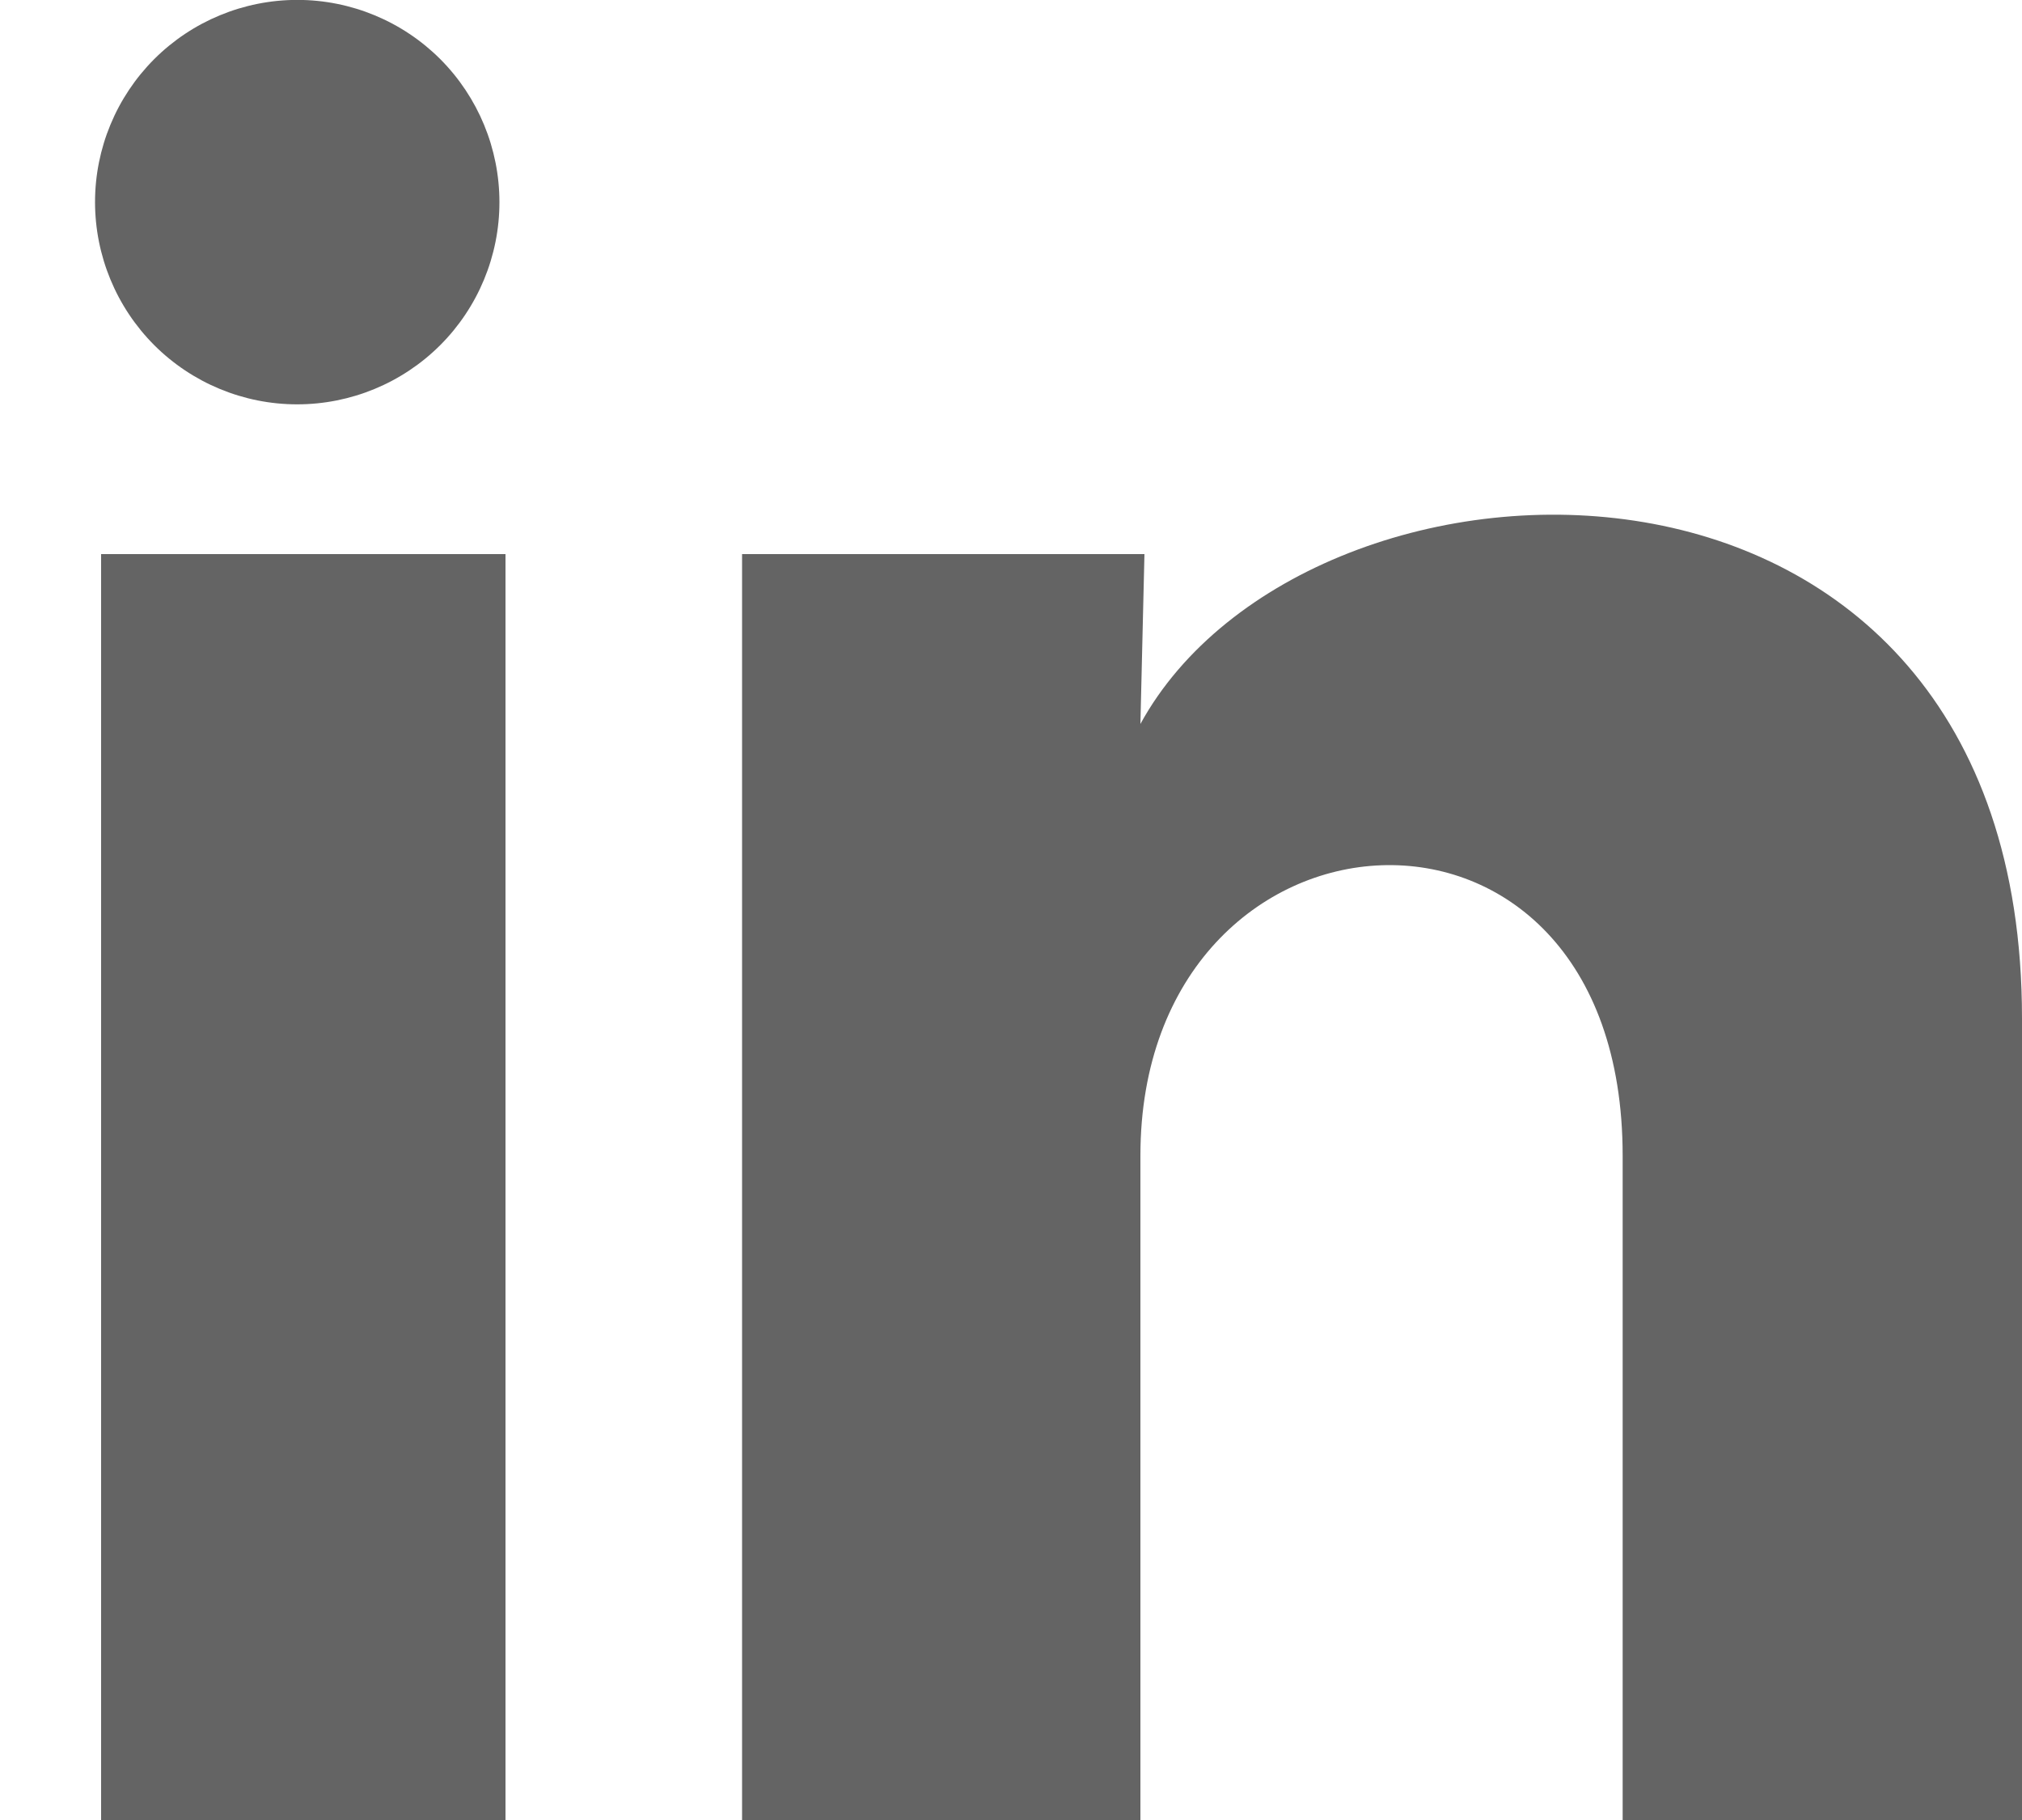
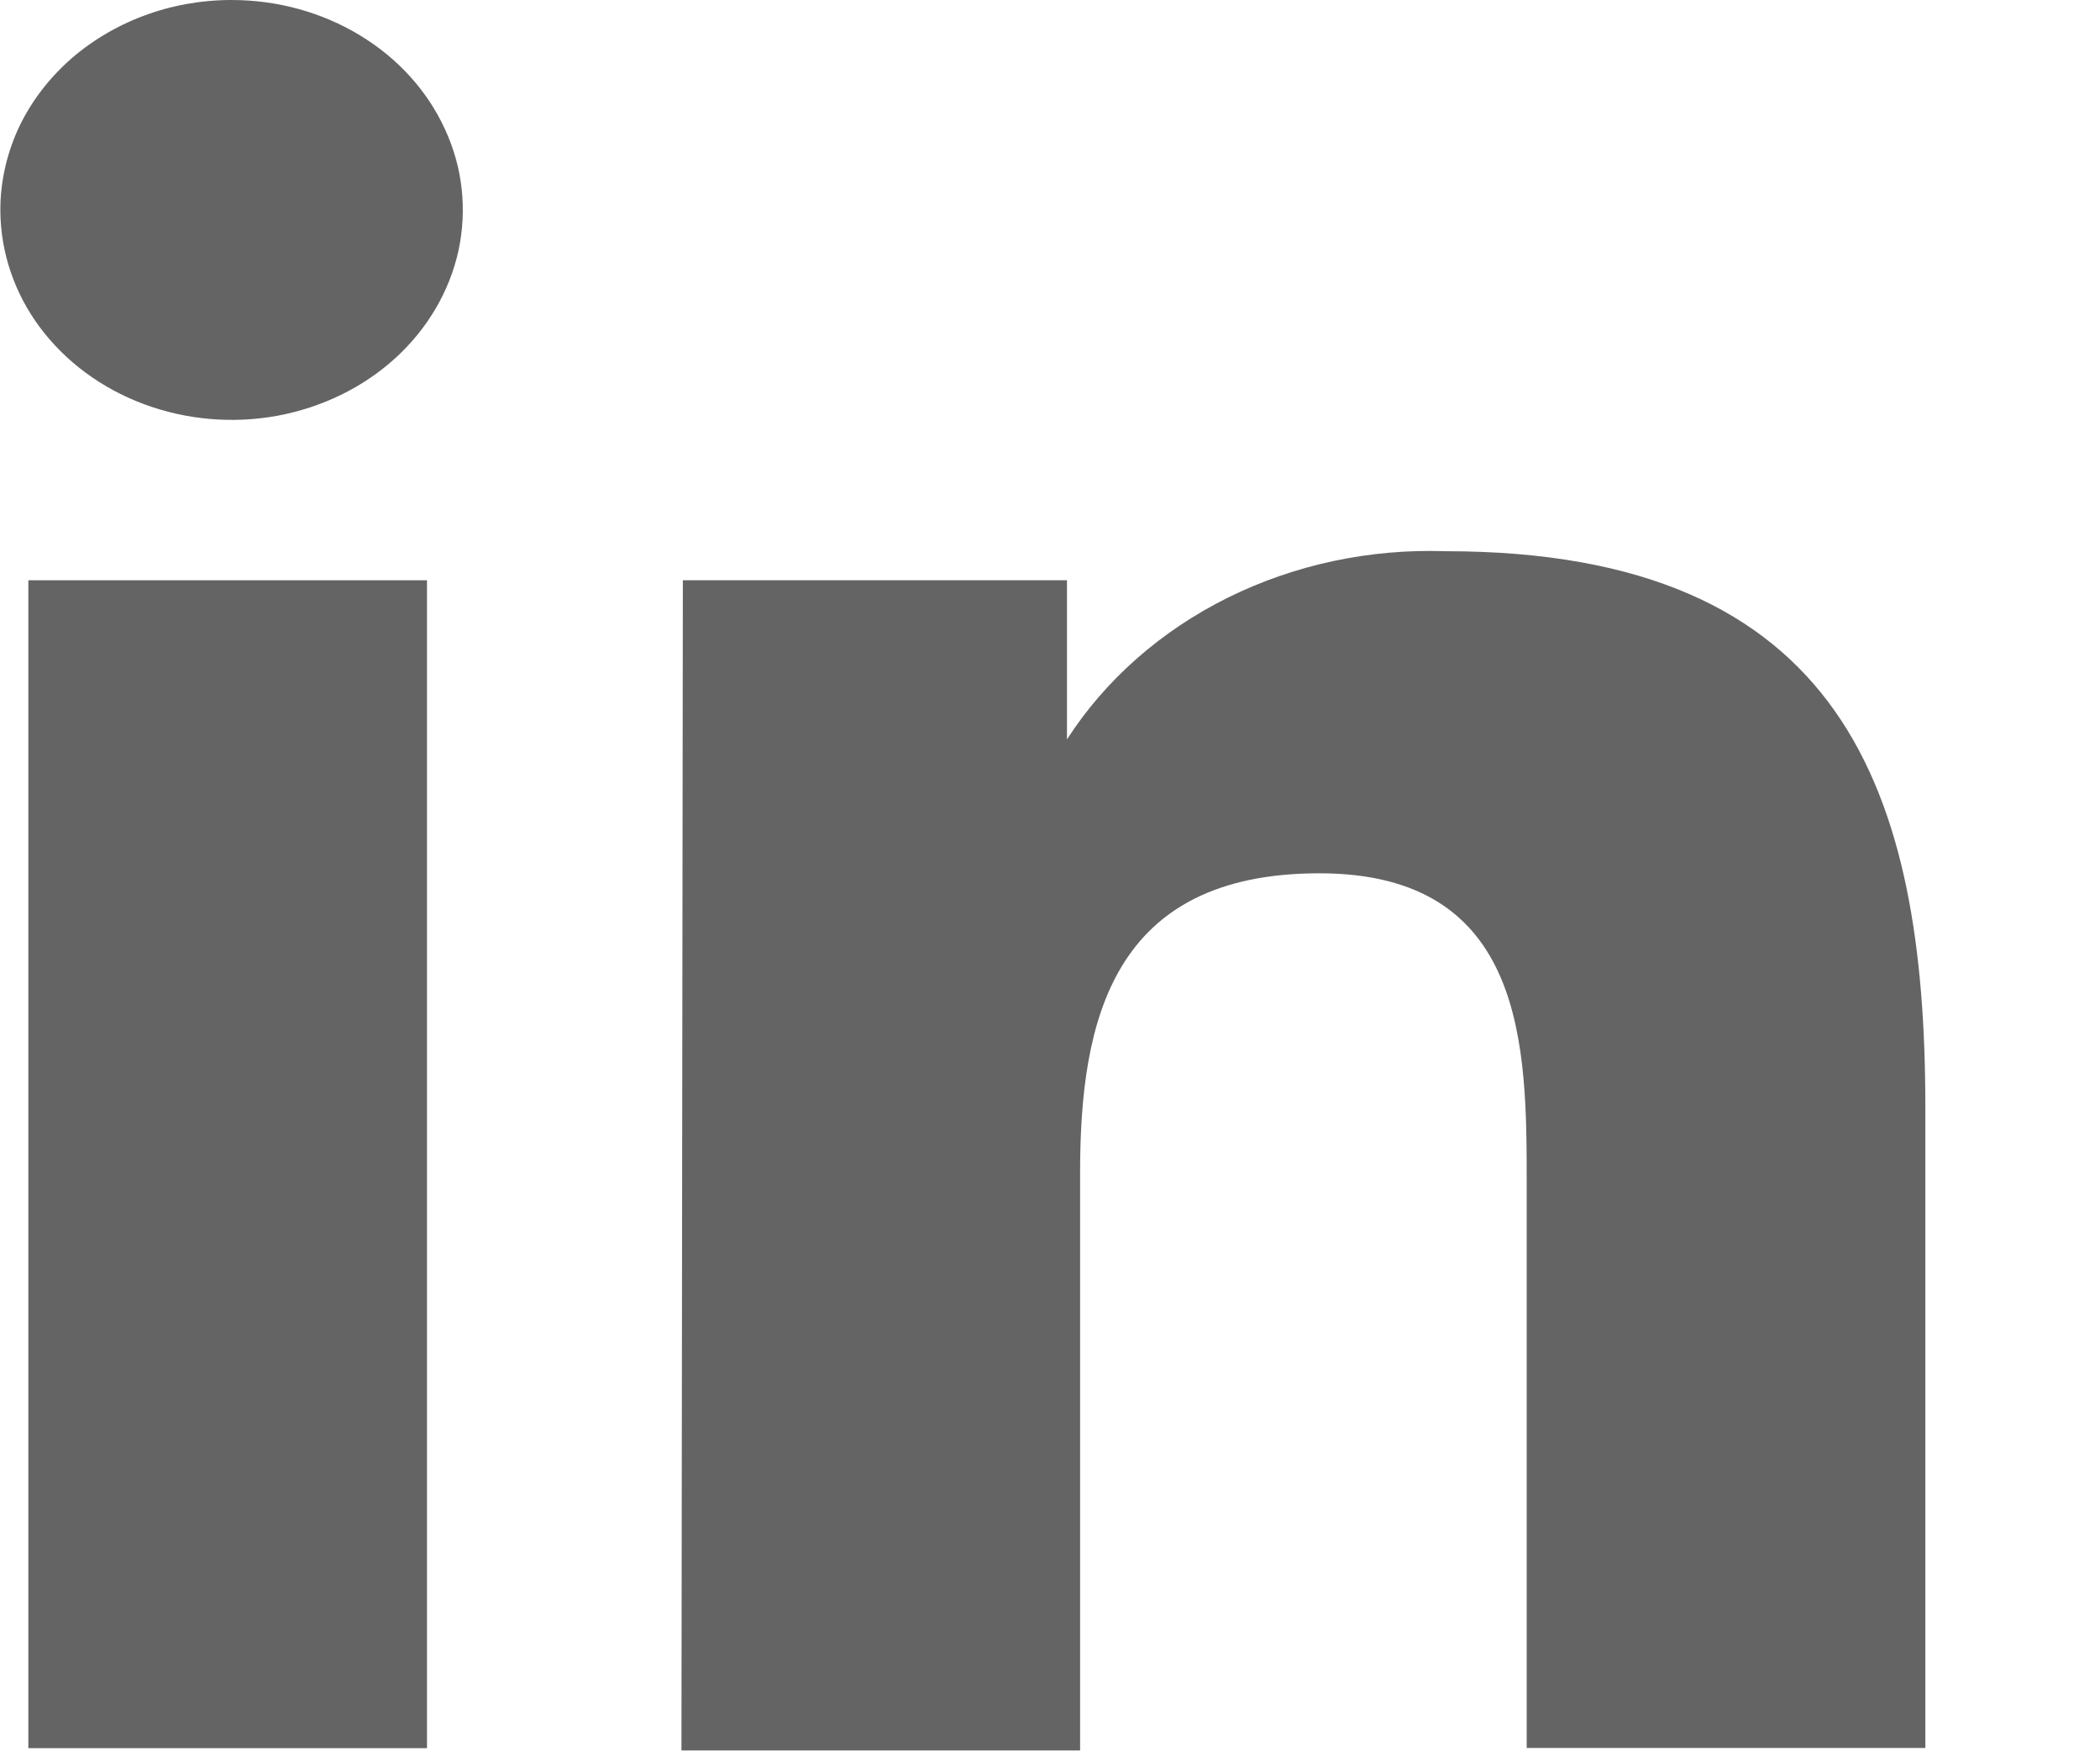
- <svg xmlns="http://www.w3.org/2000/svg" width="20" height="18" viewBox="0 0 20 18" fill="none">
-   <path d="M4.94 2C4.94 2.53 4.729 3.039 4.354 3.414C3.978 3.789 3.469 3.999 2.939 3.999C2.409 3.999 1.9 3.788 1.525 3.413C1.15 3.037 0.94 2.528 0.94 1.998C0.94 1.468 1.151 0.959 1.526 0.584C1.902 0.209 2.411 -0.001 2.941 -0.001C3.471 -0.001 3.98 0.21 4.355 0.585C4.73 0.961 4.94 1.47 4.94 2ZM5 5.48H1V18H5V5.48ZM11.32 5.48H7.34V18H11.28V11.43C11.28 7.77 16.05 7.43 16.05 11.43V18H20V10.07C20 3.9 12.94 4.13 11.28 7.16L11.32 5.48Z" fill="#646464" />
+ <svg xmlns="http://www.w3.org/2000/svg" width="12" height="10" viewBox="0 0 12 10" fill="none">
+   <path d="M2.44 3.315H0.162V9.987H2.44V3.315Z" fill="#646464" />
+   <path d="M2.057 0.202C1.84 0.07 1.584 3.99915e-06 1.323 1.70346e-10C1.149 -2.66581e-06 0.977 0.031 0.816 0.092C0.655 0.153 0.509 0.242 0.386 0.354C0.264 0.466 0.166 0.599 0.1 0.745C0.035 0.891 0.001 1.048 0.002 1.206C0.004 1.443 0.082 1.674 0.228 1.87C0.375 2.067 0.581 2.219 0.823 2.309C1.065 2.399 1.33 2.422 1.586 2.375C1.842 2.327 2.076 2.213 2.26 2.045C2.444 1.877 2.569 1.663 2.62 1.431C2.67 1.198 2.644 0.957 2.543 0.739C2.443 0.52 2.274 0.333 2.057 0.202Z" fill="#646464" />
+   <path d="M6.097 3.315H3.902L3.894 10H6.172V6.699C6.172 5.83 6.355 4.989 7.539 4.989C8.724 4.989 8.724 5.989 8.724 6.761V9.986H11.002V6.327C11.002 4.528 10.539 3.149 8.261 3.149C7.827 3.134 7.396 3.226 7.015 3.415C6.634 3.604 6.316 3.884 6.097 4.224V3.315Z" fill="#646464" />
</svg>
